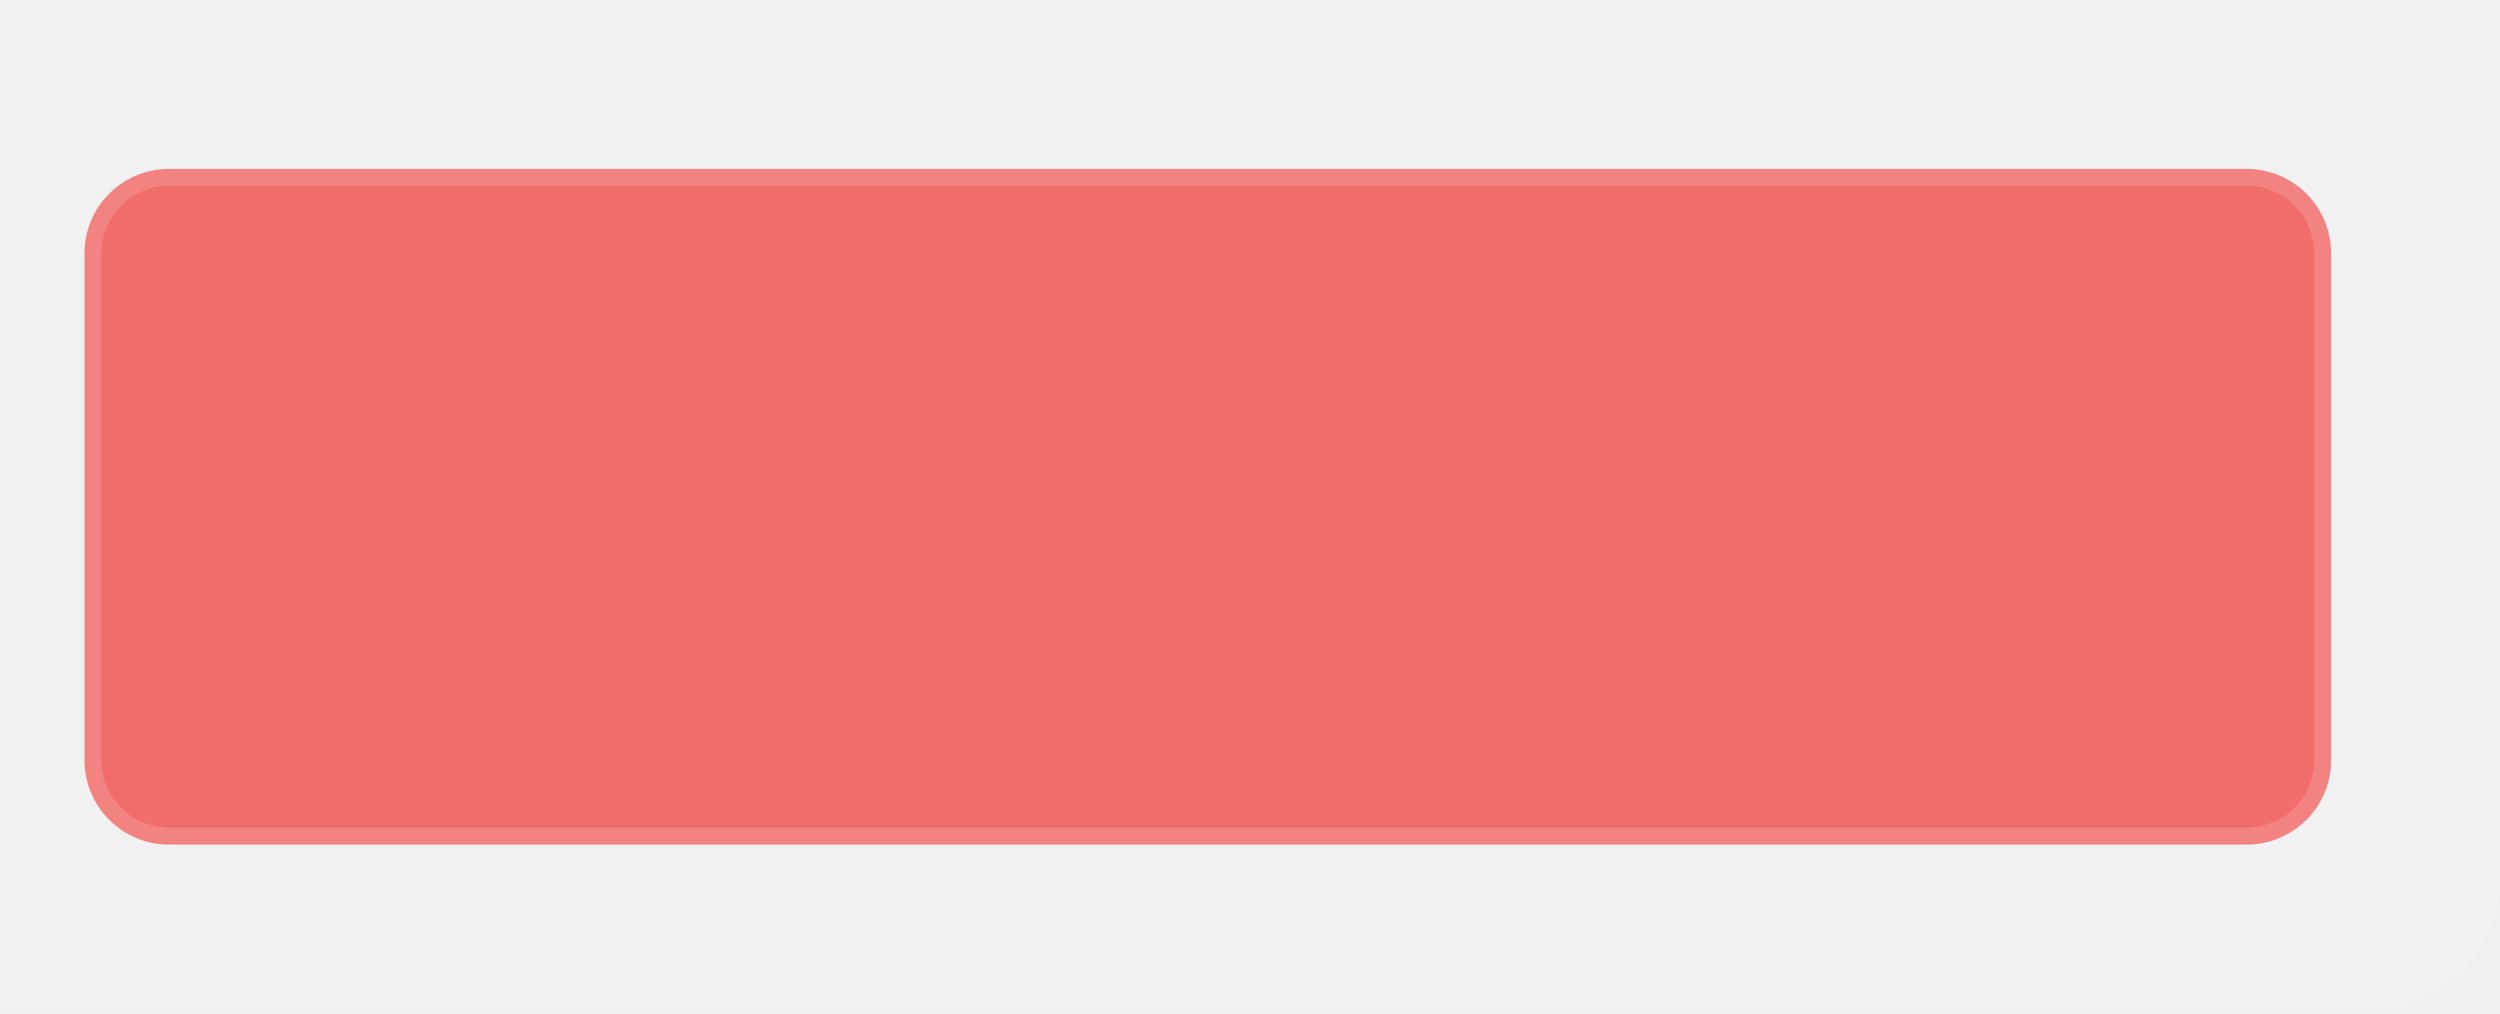
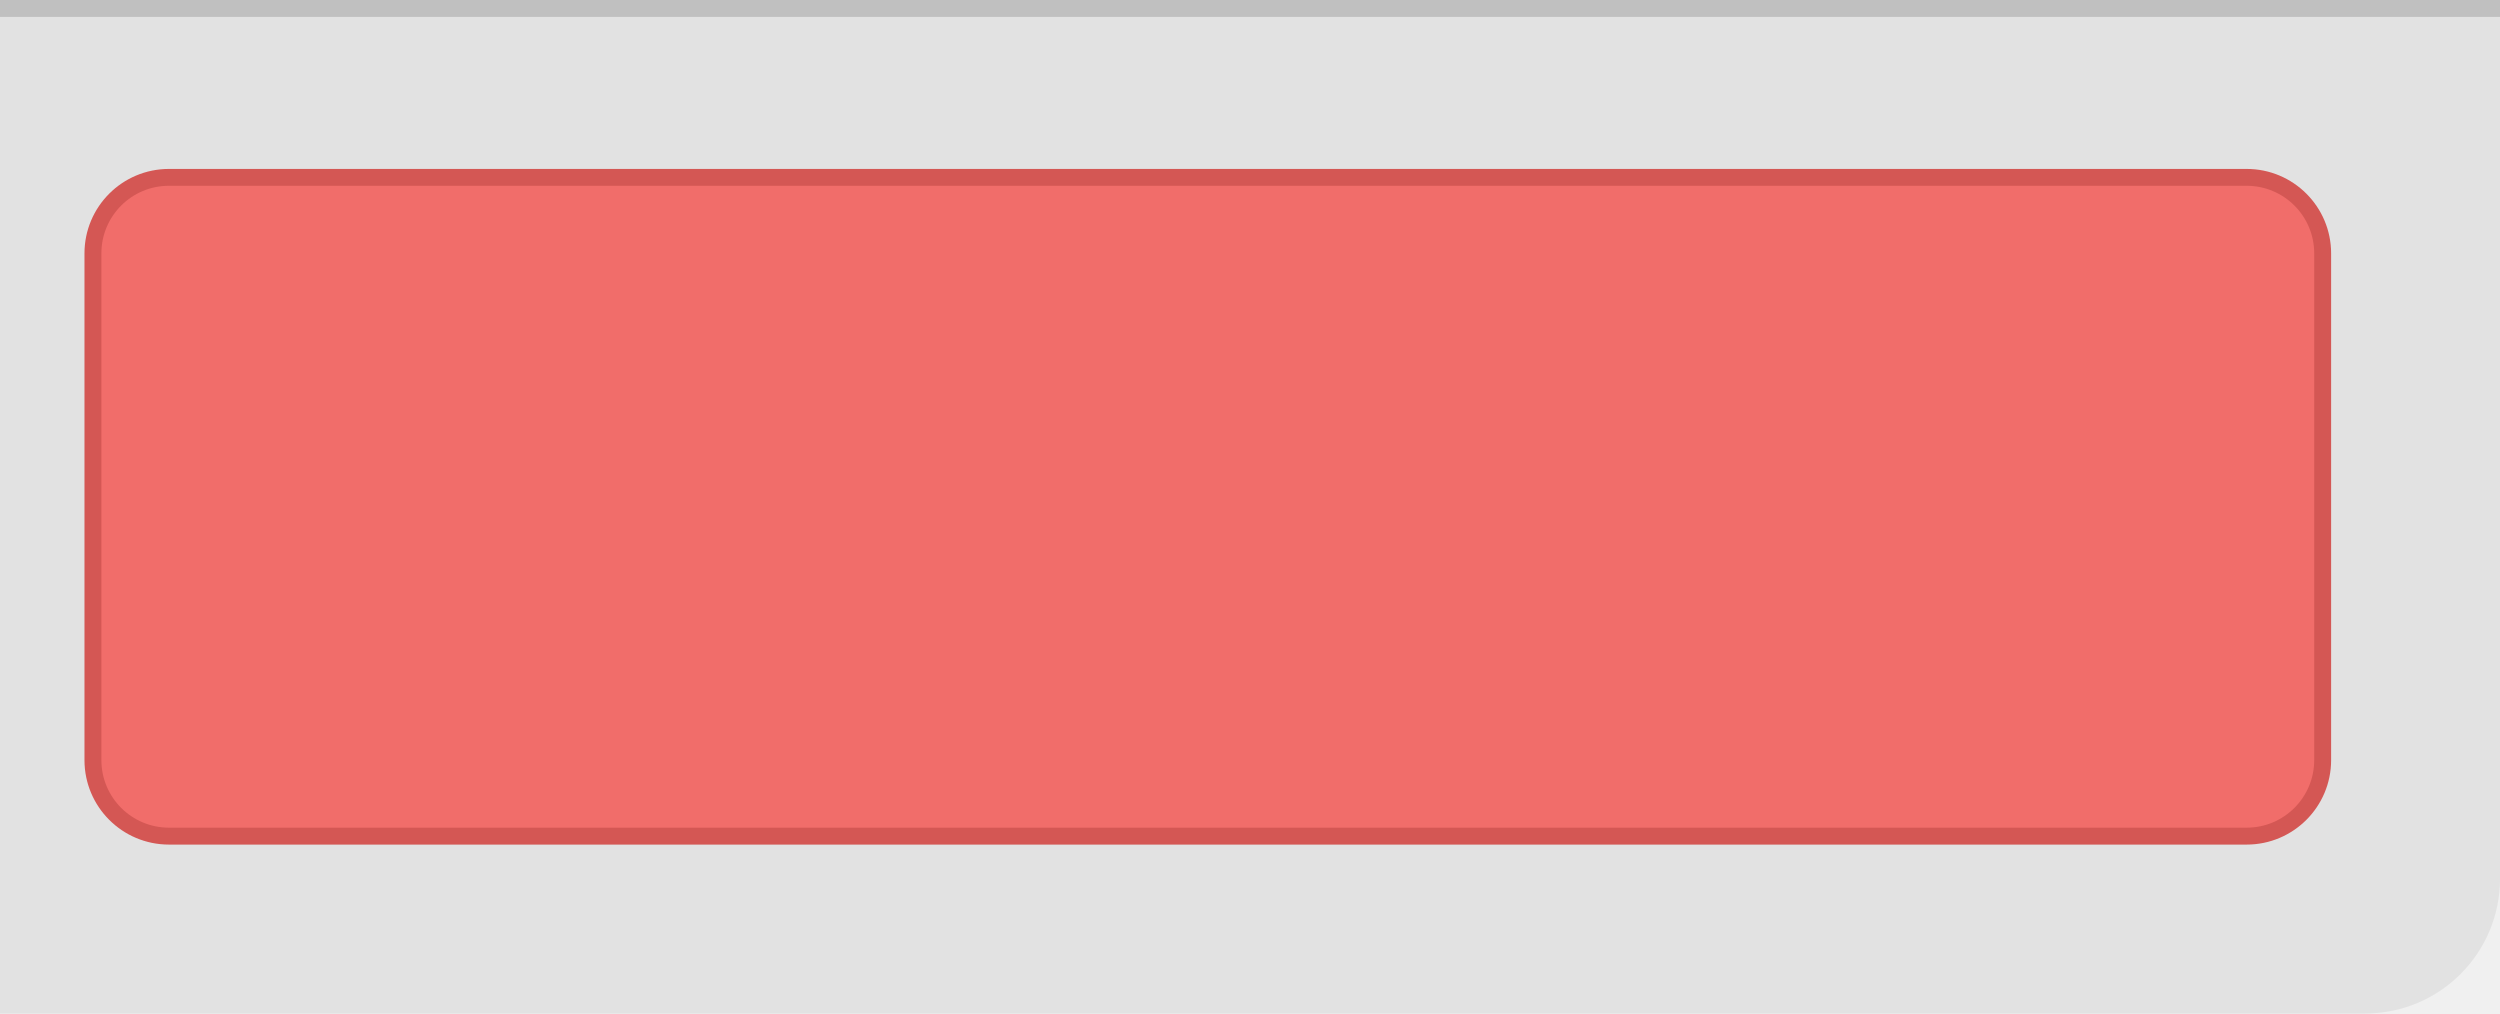
<svg xmlns="http://www.w3.org/2000/svg" width="148" height="60" viewBox="0 0 39.158 15.875" version="1.1" id="svg5">
  <defs id="defs2">
    <clipPath clipPathUnits="userSpaceOnUse" id="clipPath1633">
      <path id="path1635" style="opacity:0.95;fill:#ffffff;stroke-width:0.974;stroke-linecap:round;stroke-linejoin:round" d="m 0.23,-3.969 c -2.033,0 -3.67,1.637 -3.67,3.67 V 16.174 c 0,2.033 1.637,3.67 3.67,3.67 H 16.703 c 2.033,0 3.67,-1.637 3.67,-3.67 V -0.299 C 20.373,-2.332 18.736,-3.969 16.703,-3.969 Z M 3.708,1.058 h 9.518 c 1.175,0 2.12,0.946 2.12,2.12 v 9.518 c 0,1.175 -0.946,2.12 -2.12,2.12 H 3.708 C 2.533,14.817 1.587,13.871 1.587,12.696 V 3.179 c 0,-1.175 0.946,-2.12 2.12,-2.12 z" />
    </clipPath>
  </defs>
  <g id="layer1">
-     <path id="rect3629" style="opacity:0.06;fill:#ffffff;fill-opacity:1;stroke:none;stroke-width:1.056;stroke-linecap:round;stroke-linejoin:round;stroke-miterlimit:4;stroke-dasharray:none;stroke-opacity:0.988;paint-order:stroke markers fill" d="M 0,0 V 11.906 13.758 15.875 H 2.117 4.233 37.042 c 1.173,0 2.117,-0.944 2.117,-2.117 V 0 Z" />
-     <rect style="opacity:0.1;fill:#ffffff;fill-opacity:1;stroke:none;stroke-width:0.576;stroke-linecap:round;stroke-linejoin:round;stroke-miterlimit:4;stroke-dasharray:none;stroke-opacity:0.988;paint-order:stroke markers fill" id="rect2759" width="39.158" height="0.265" x="-39.158" y="1.0154419e-07" rx="0" ry="0" transform="scale(-1,1)" />
-     <rect style="fill:#f38380;fill-opacity:1;stroke:none;stroke-width:0.479;stroke-linecap:round;stroke-linejoin:round;paint-order:stroke fill markers" id="rect1110" width="35.19" height="10.583" x="-36.513" y="2.646" rx="1.323" ry="1.323" transform="scale(-1,1)" />
+     <path id="rect3629" style="opacity:0.06;fill:#000000;fill-opacity:1;stroke:none;stroke-width:1.056;stroke-linecap:round;stroke-linejoin:round;stroke-miterlimit:4;stroke-dasharray:none;stroke-opacity:0.988;paint-order:stroke markers fill" d="M 0,0 V 11.906 13.758 15.875 H 2.117 4.233 37.042 c 1.173,0 2.117,-0.944 2.117,-2.117 V 0 Z" />
+     <rect style="opacity:0.15;fill:#000000;fill-opacity:1;stroke:none;stroke-width:0.576;stroke-linecap:round;stroke-linejoin:round;stroke-miterlimit:4;stroke-dasharray:none;stroke-opacity:0.988;paint-order:stroke markers fill" id="rect2759" width="39.158" height="0.265" x="-39.158" y="1.0154419e-07" rx="0" ry="0" transform="scale(-1,1)" />
+     <rect style="fill:#d45754;fill-opacity:1;stroke:none;stroke-width:0.479;stroke-linecap:round;stroke-linejoin:round;paint-order:stroke fill markers" id="rect1110" width="35.19" height="10.583" x="-36.513" y="2.646" rx="1.323" ry="1.323" transform="scale(-1,1)" />
    <rect style="fill:#f16d6a;fill-opacity:1;stroke:none;stroke-width:0.46;stroke-linecap:round;stroke-linejoin:round;paint-order:stroke fill markers" id="rect2236" width="34.66" height="10.054" x="-36.248" y="2.91" rx="1.058" ry="1.058" transform="scale(-1,1)" />
  </g>
</svg>
